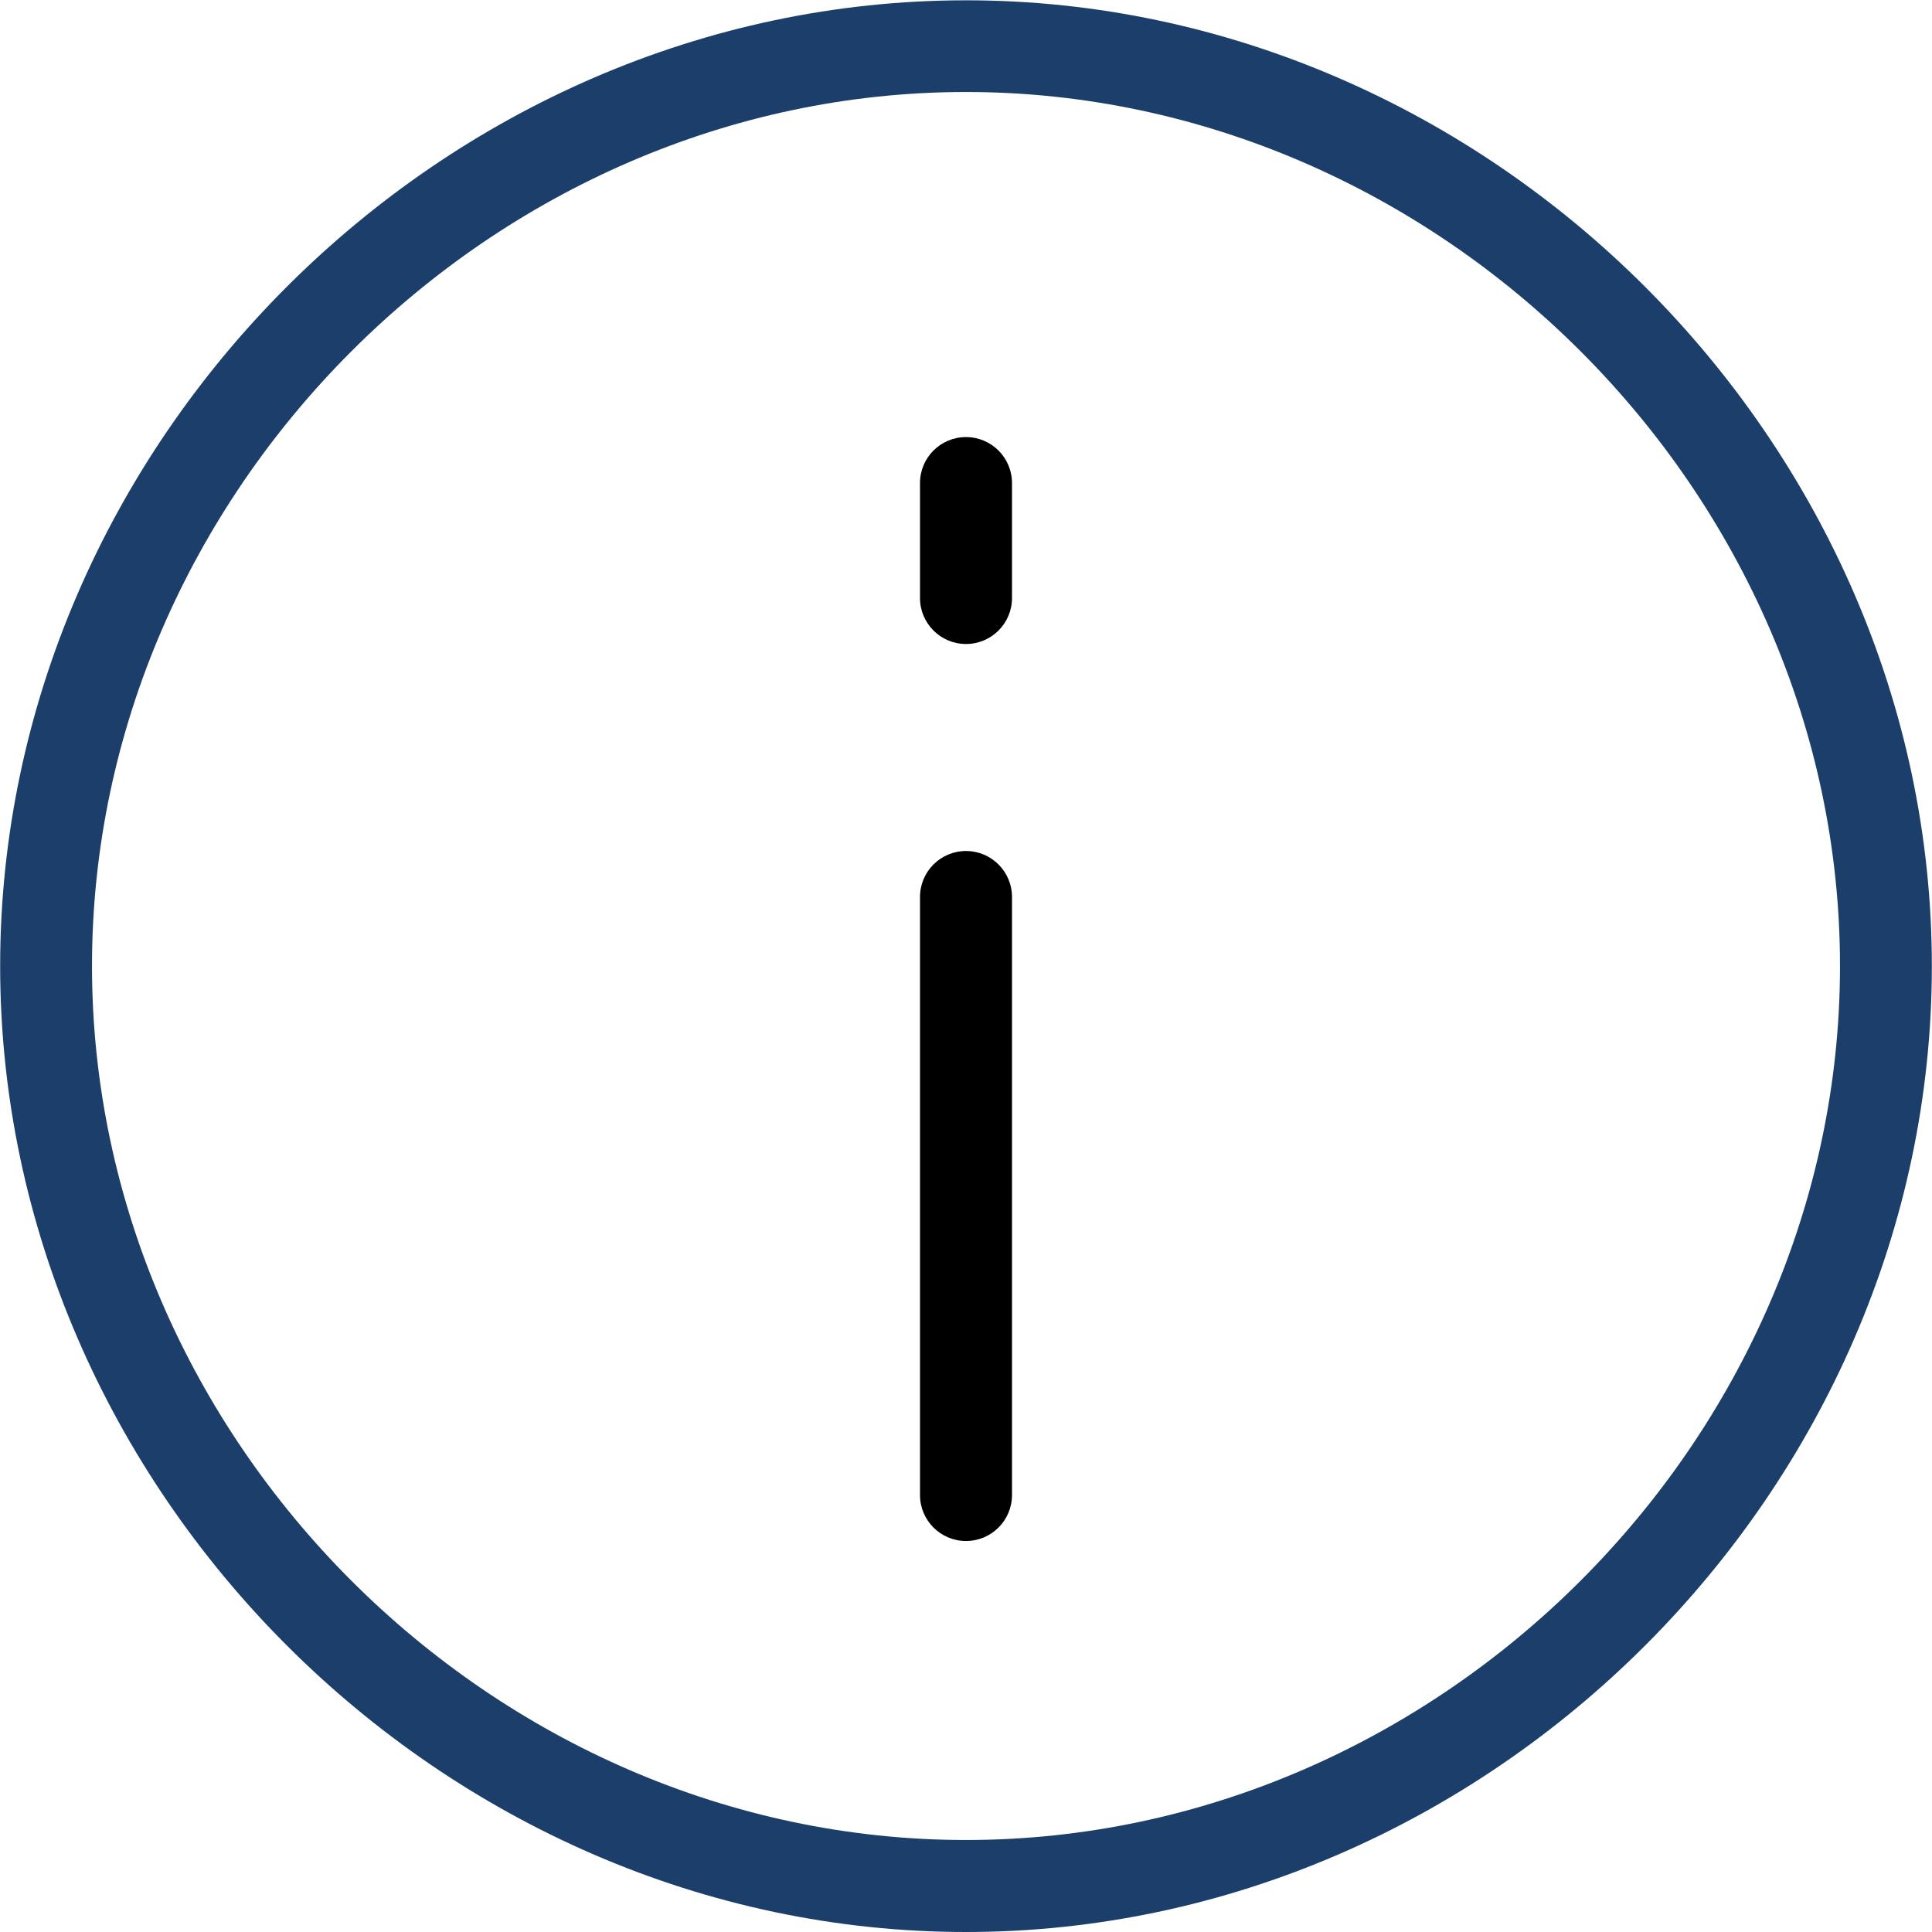
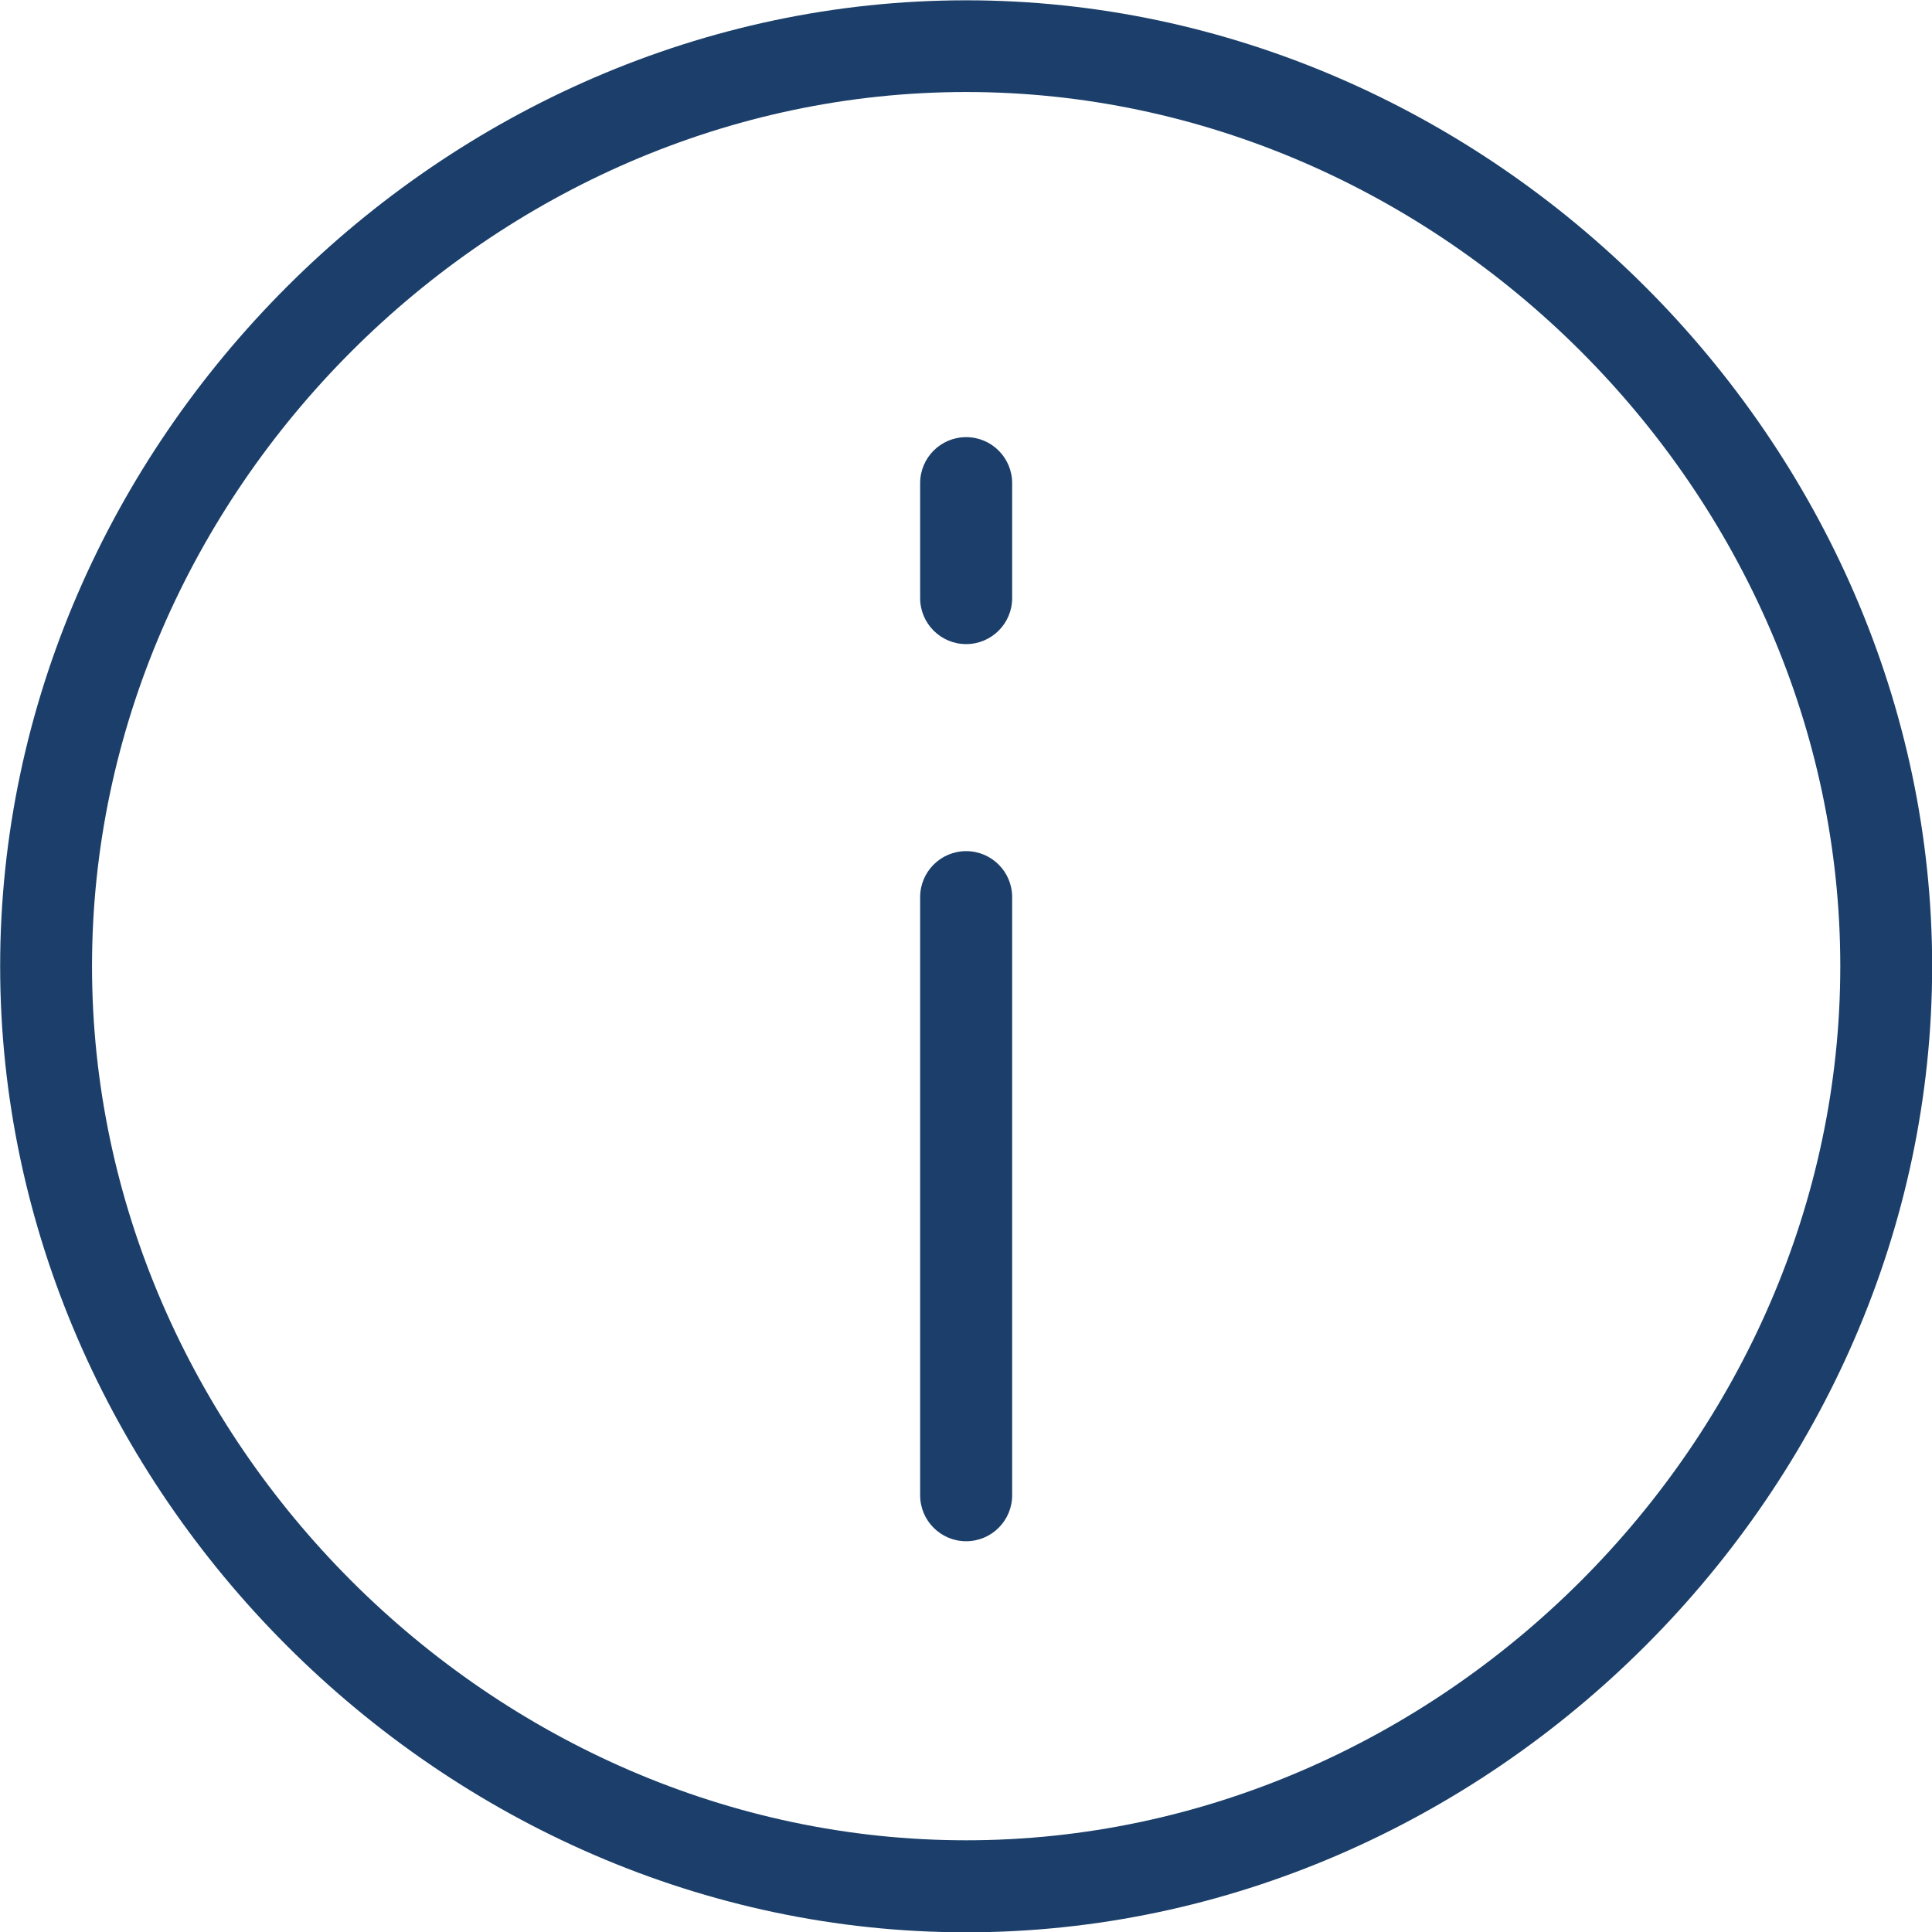
- <svg xmlns="http://www.w3.org/2000/svg" data-name="Layer 1" viewBox="0 0 514.08 514.08">
-   <path d="M257.04 410.04a12.24 12.24 0 0 0 12.24-12.24V238.68a12.24 12.24 0 0 0-24.48 0V397.8a12.24 12.24 0 0 0 12.24 12.24zM257.04 171.36a12.24 12.24 0 0 0 12.24-12.24v-30.58a12.24 12.24 0 0 0-24.48 0v30.6a12.24 12.24 0 0 0 12.24 12.22z" />
-   <path d="M257.04 514.08c139.33 0 257-117.71 257-257s-117.71-257-257-257S.04 117.71.04 257.04s117.67 257.04 257 257.04zm0-489.6c126.06 0 232.56 106.5 232.56 232.56S383.1 489.6 257.04 489.6 24.48 383.1 24.48 257.04 130.98 24.48 257.04 24.48z" fill="#1B3F6A" />
+ <svg xmlns="http://www.w3.org/2000/svg" viewBox="0 0 514 514">
+   <path fill="#1B3F6A" d="M257.04 410.04a12.24 12.24 0 0 0 12.24-12.24V238.68a12.24 12.24 0 0 0-24.48 0V397.8a12.24 12.24 0 0 0 12.24 12.24zM257.04 171.36a12.24 12.24 0 0 0 12.24-12.24v-30.58a12.24 12.24 0 0 0-24.48 0v30.6a12.24 12.24 0 0 0 12.24 12.22z M257.04 514.08c139.33 0 257-117.71 257-257s-117.71-257-257-257S.04 117.71.04 257.04s117.67 257.04 257 257.04zm0-489.6c126.06 0 232.56 106.5 232.56 232.56S383.1 489.6 257.04 489.6 24.48 383.1 24.48 257.04 130.98 24.48 257.04 24.48z" />
</svg>
